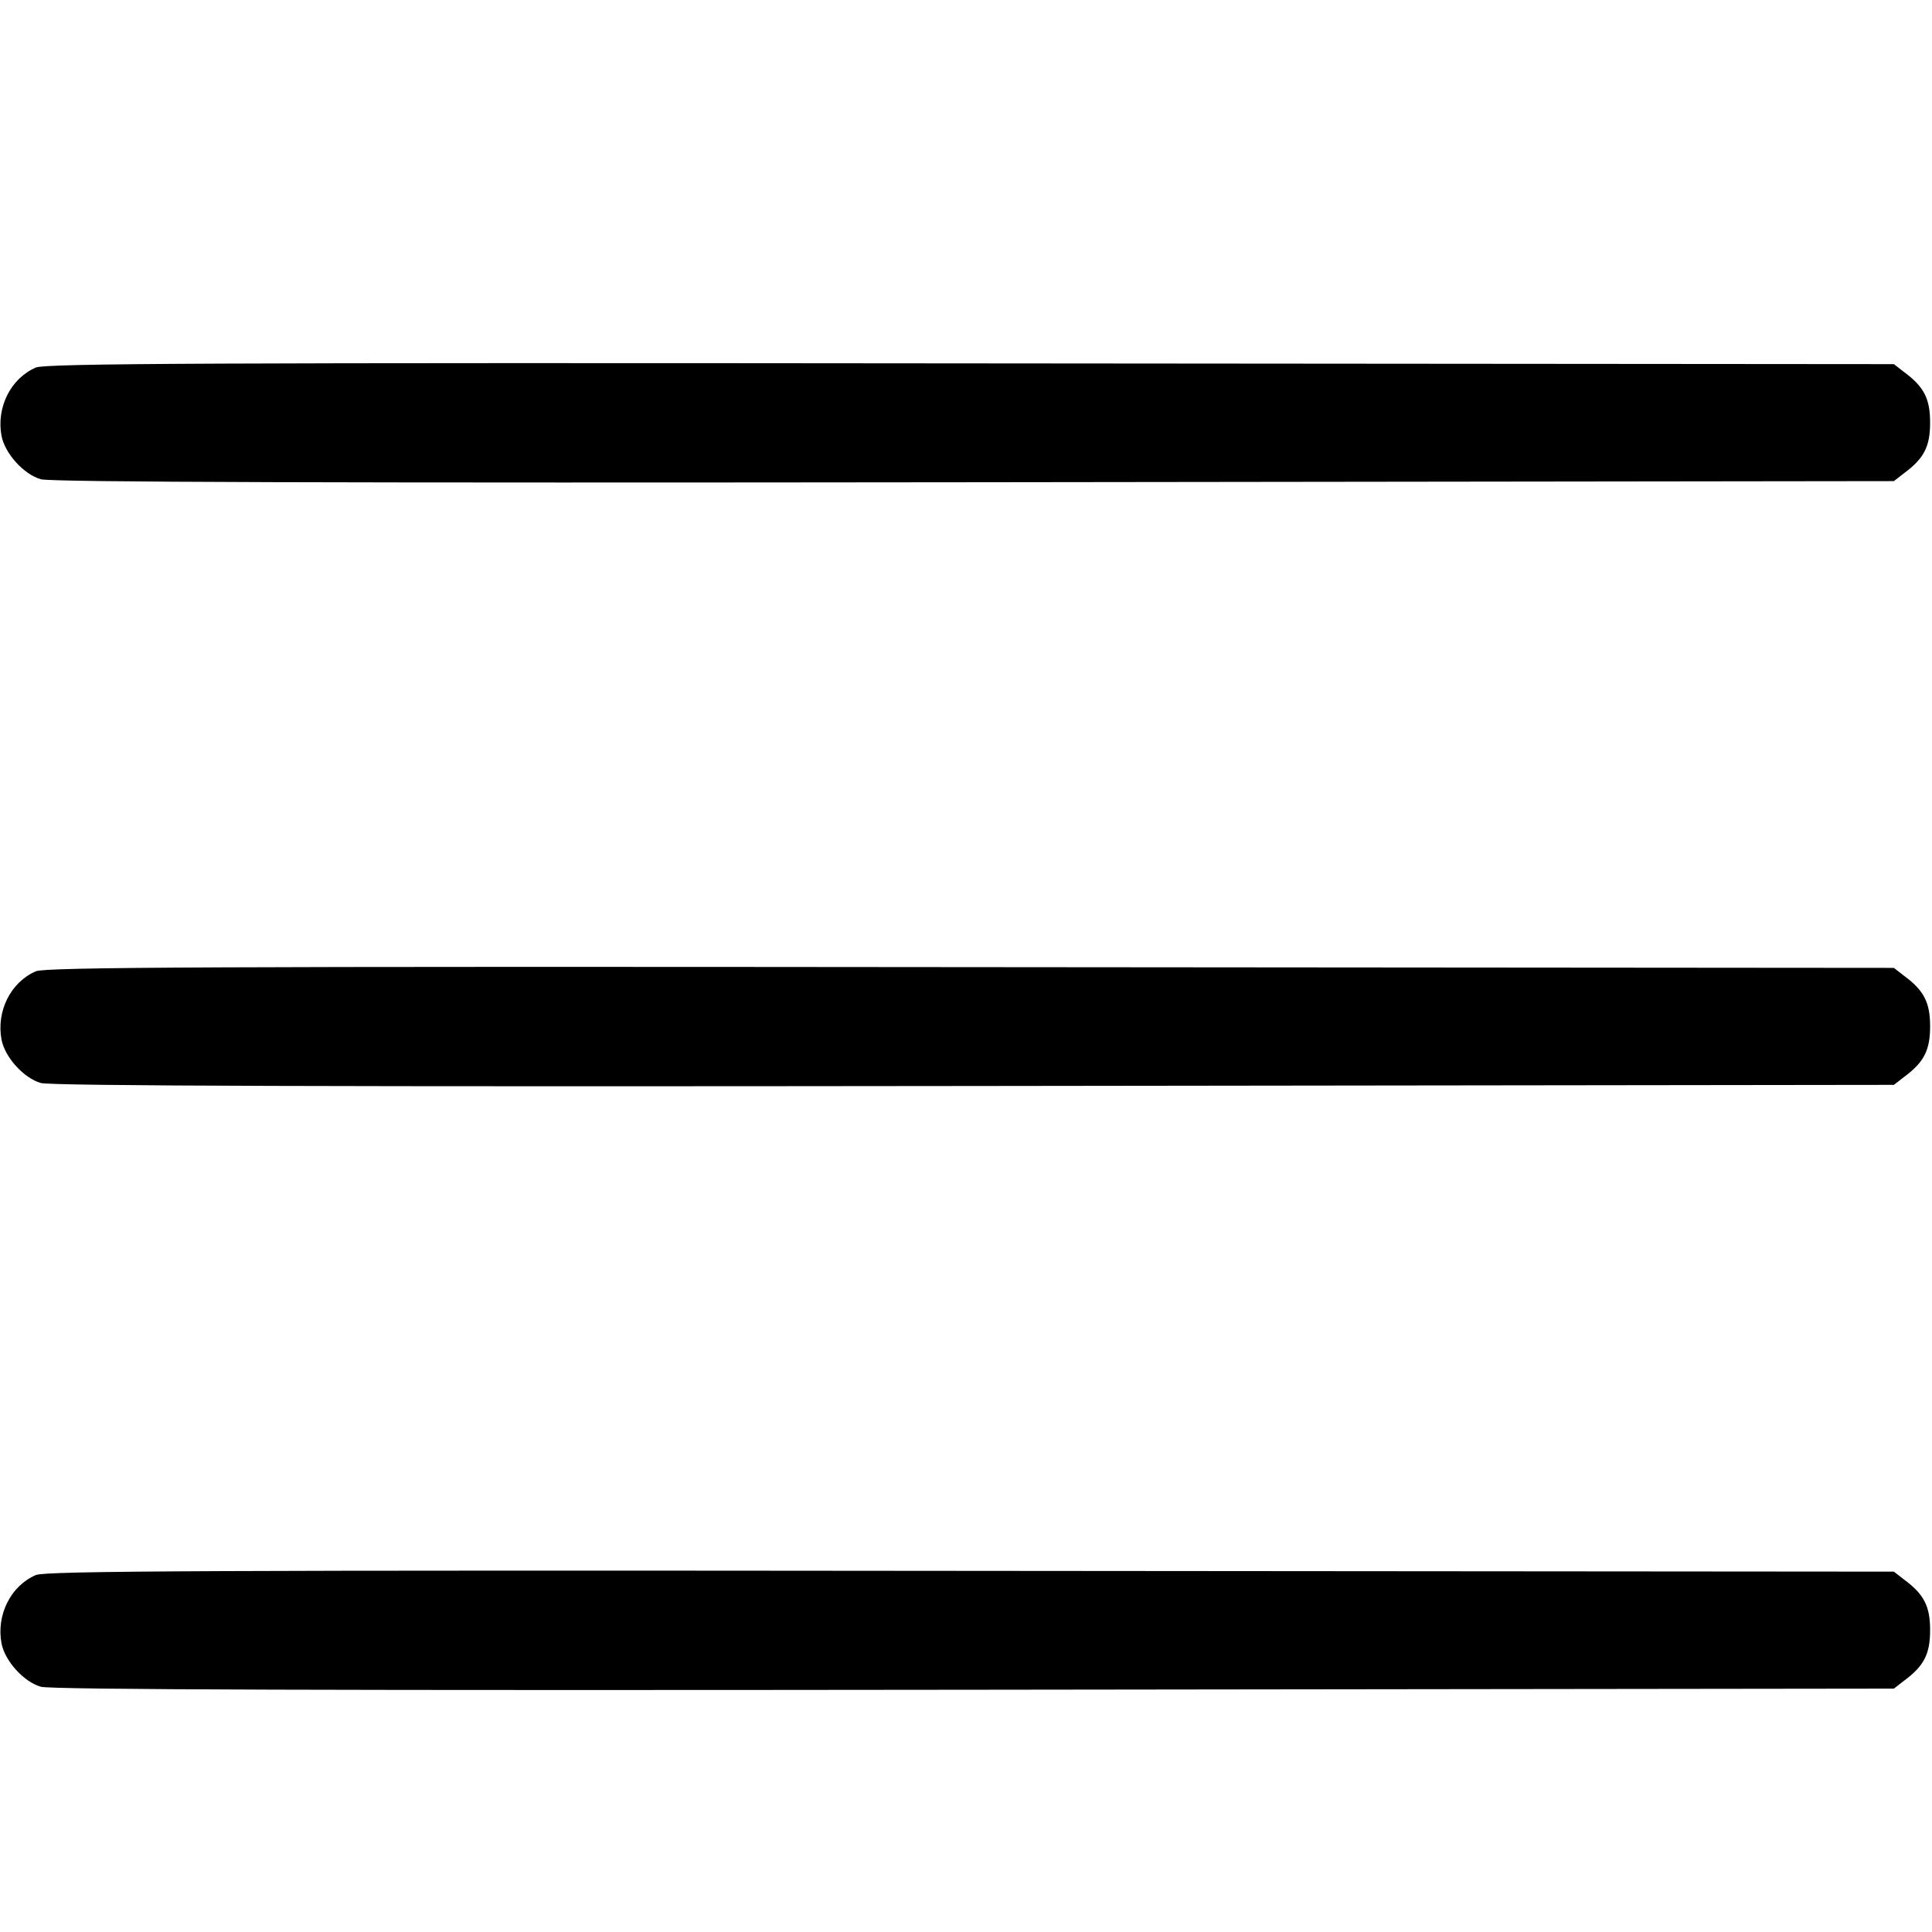
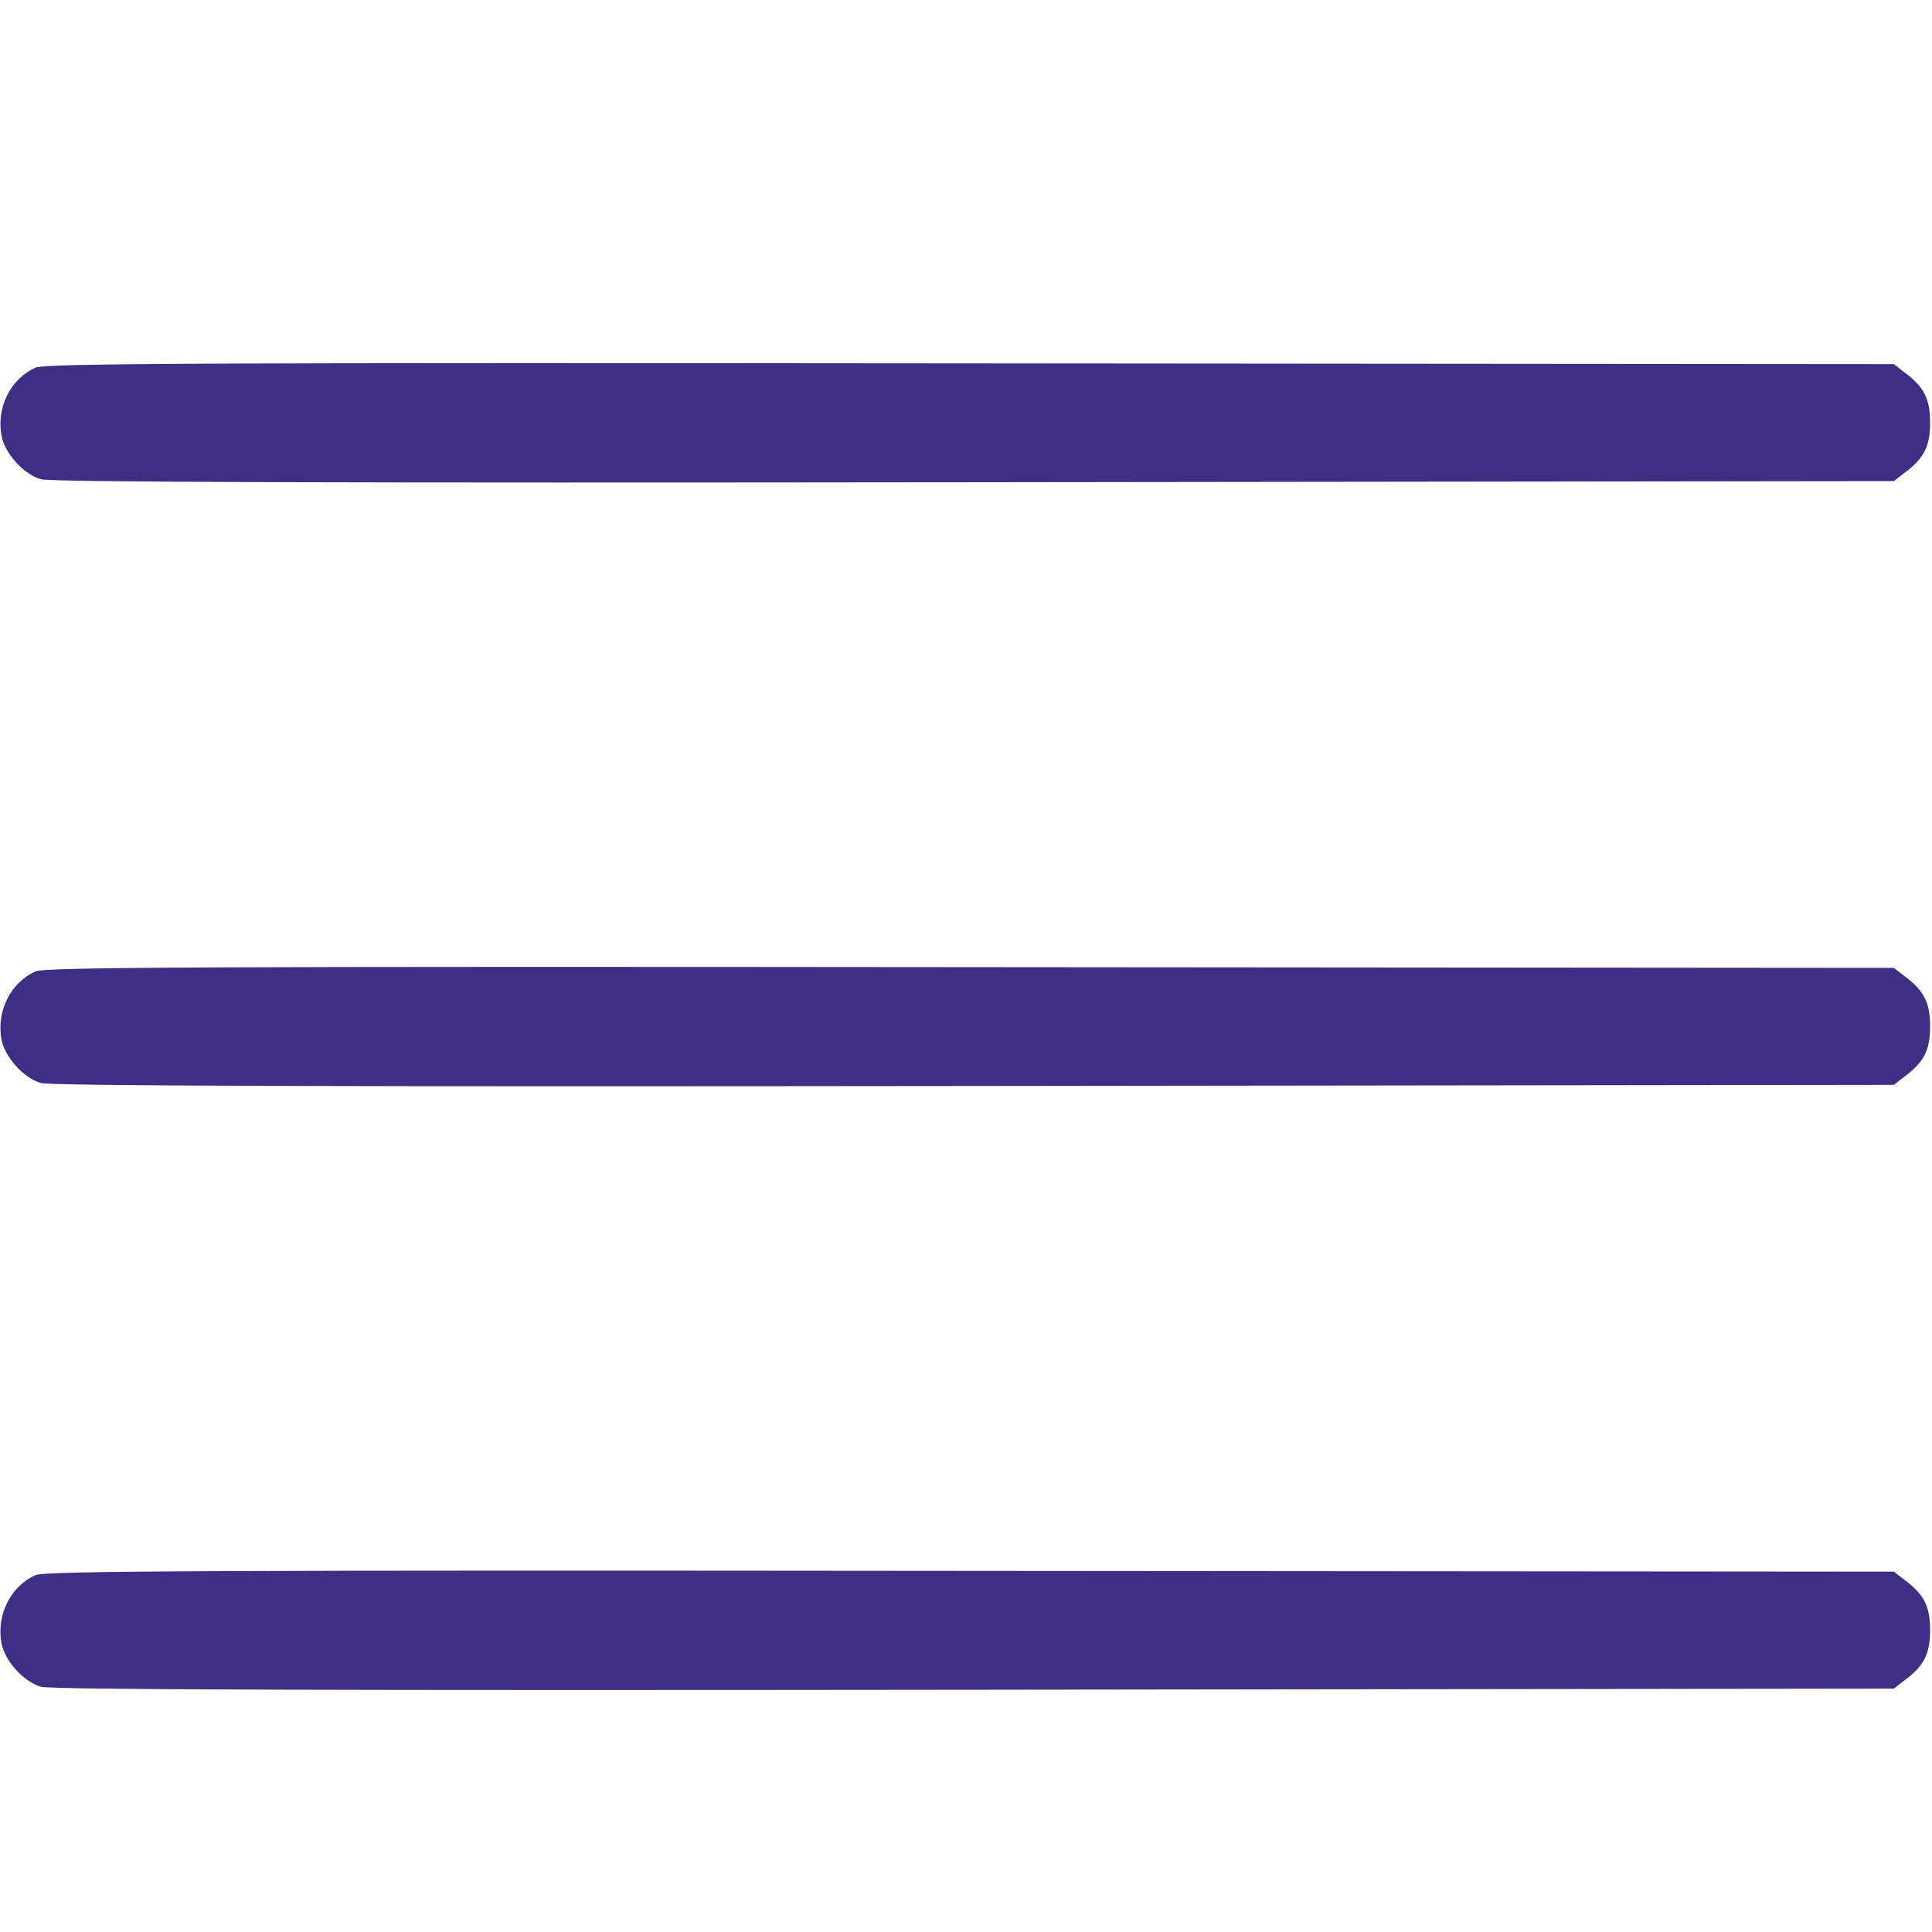
<svg xmlns="http://www.w3.org/2000/svg" version="1.0" width="512pt" height="512pt" viewBox="0 0 512 512" preserveAspectRatio="xMidYMid meet">
-   <g transform="translate(0,512) scale(0.1,-0.1)" fill="#000000" stroke="none">
+   <g transform="translate(0,512) scale(0.1,-0.1)" fill="#3e2f84" stroke="none">
    <path d="M95 4146 c-67 -29 -105 -106 -91 -181 9 -47 59 -102 104 -115 26 -8 785 -10 2474 -8 l2437 3 27 21 c53 39 69 71 69 134 0 63 -16 95 -69 134 l-27 21 -2447 2 c-2019 2 -2452 0 -2477 -11z" />
    <path d="M95 2546 c-67 -29 -105 -106 -91 -181 9 -47 59 -102 104 -115 26 -8 785 -10 2474 -8 l2437 3 27 21 c53 39 69 71 69 134 0 63 -16 95 -69 134 l-27 21 -2447 2 c-2019 2 -2452 0 -2477 -11z" />
    <path d="M95 946 c-67 -29 -105 -106 -91 -181 9 -47 59 -102 104 -115 26 -8 785 -10 2474 -8 l2437 3 27 21 c53 39 69 71 69 134 0 63 -16 95 -69 134 l-27 21 -2447 2 c-2019 2 -2452 0 -2477 -11z" />
  </g>
</svg>
